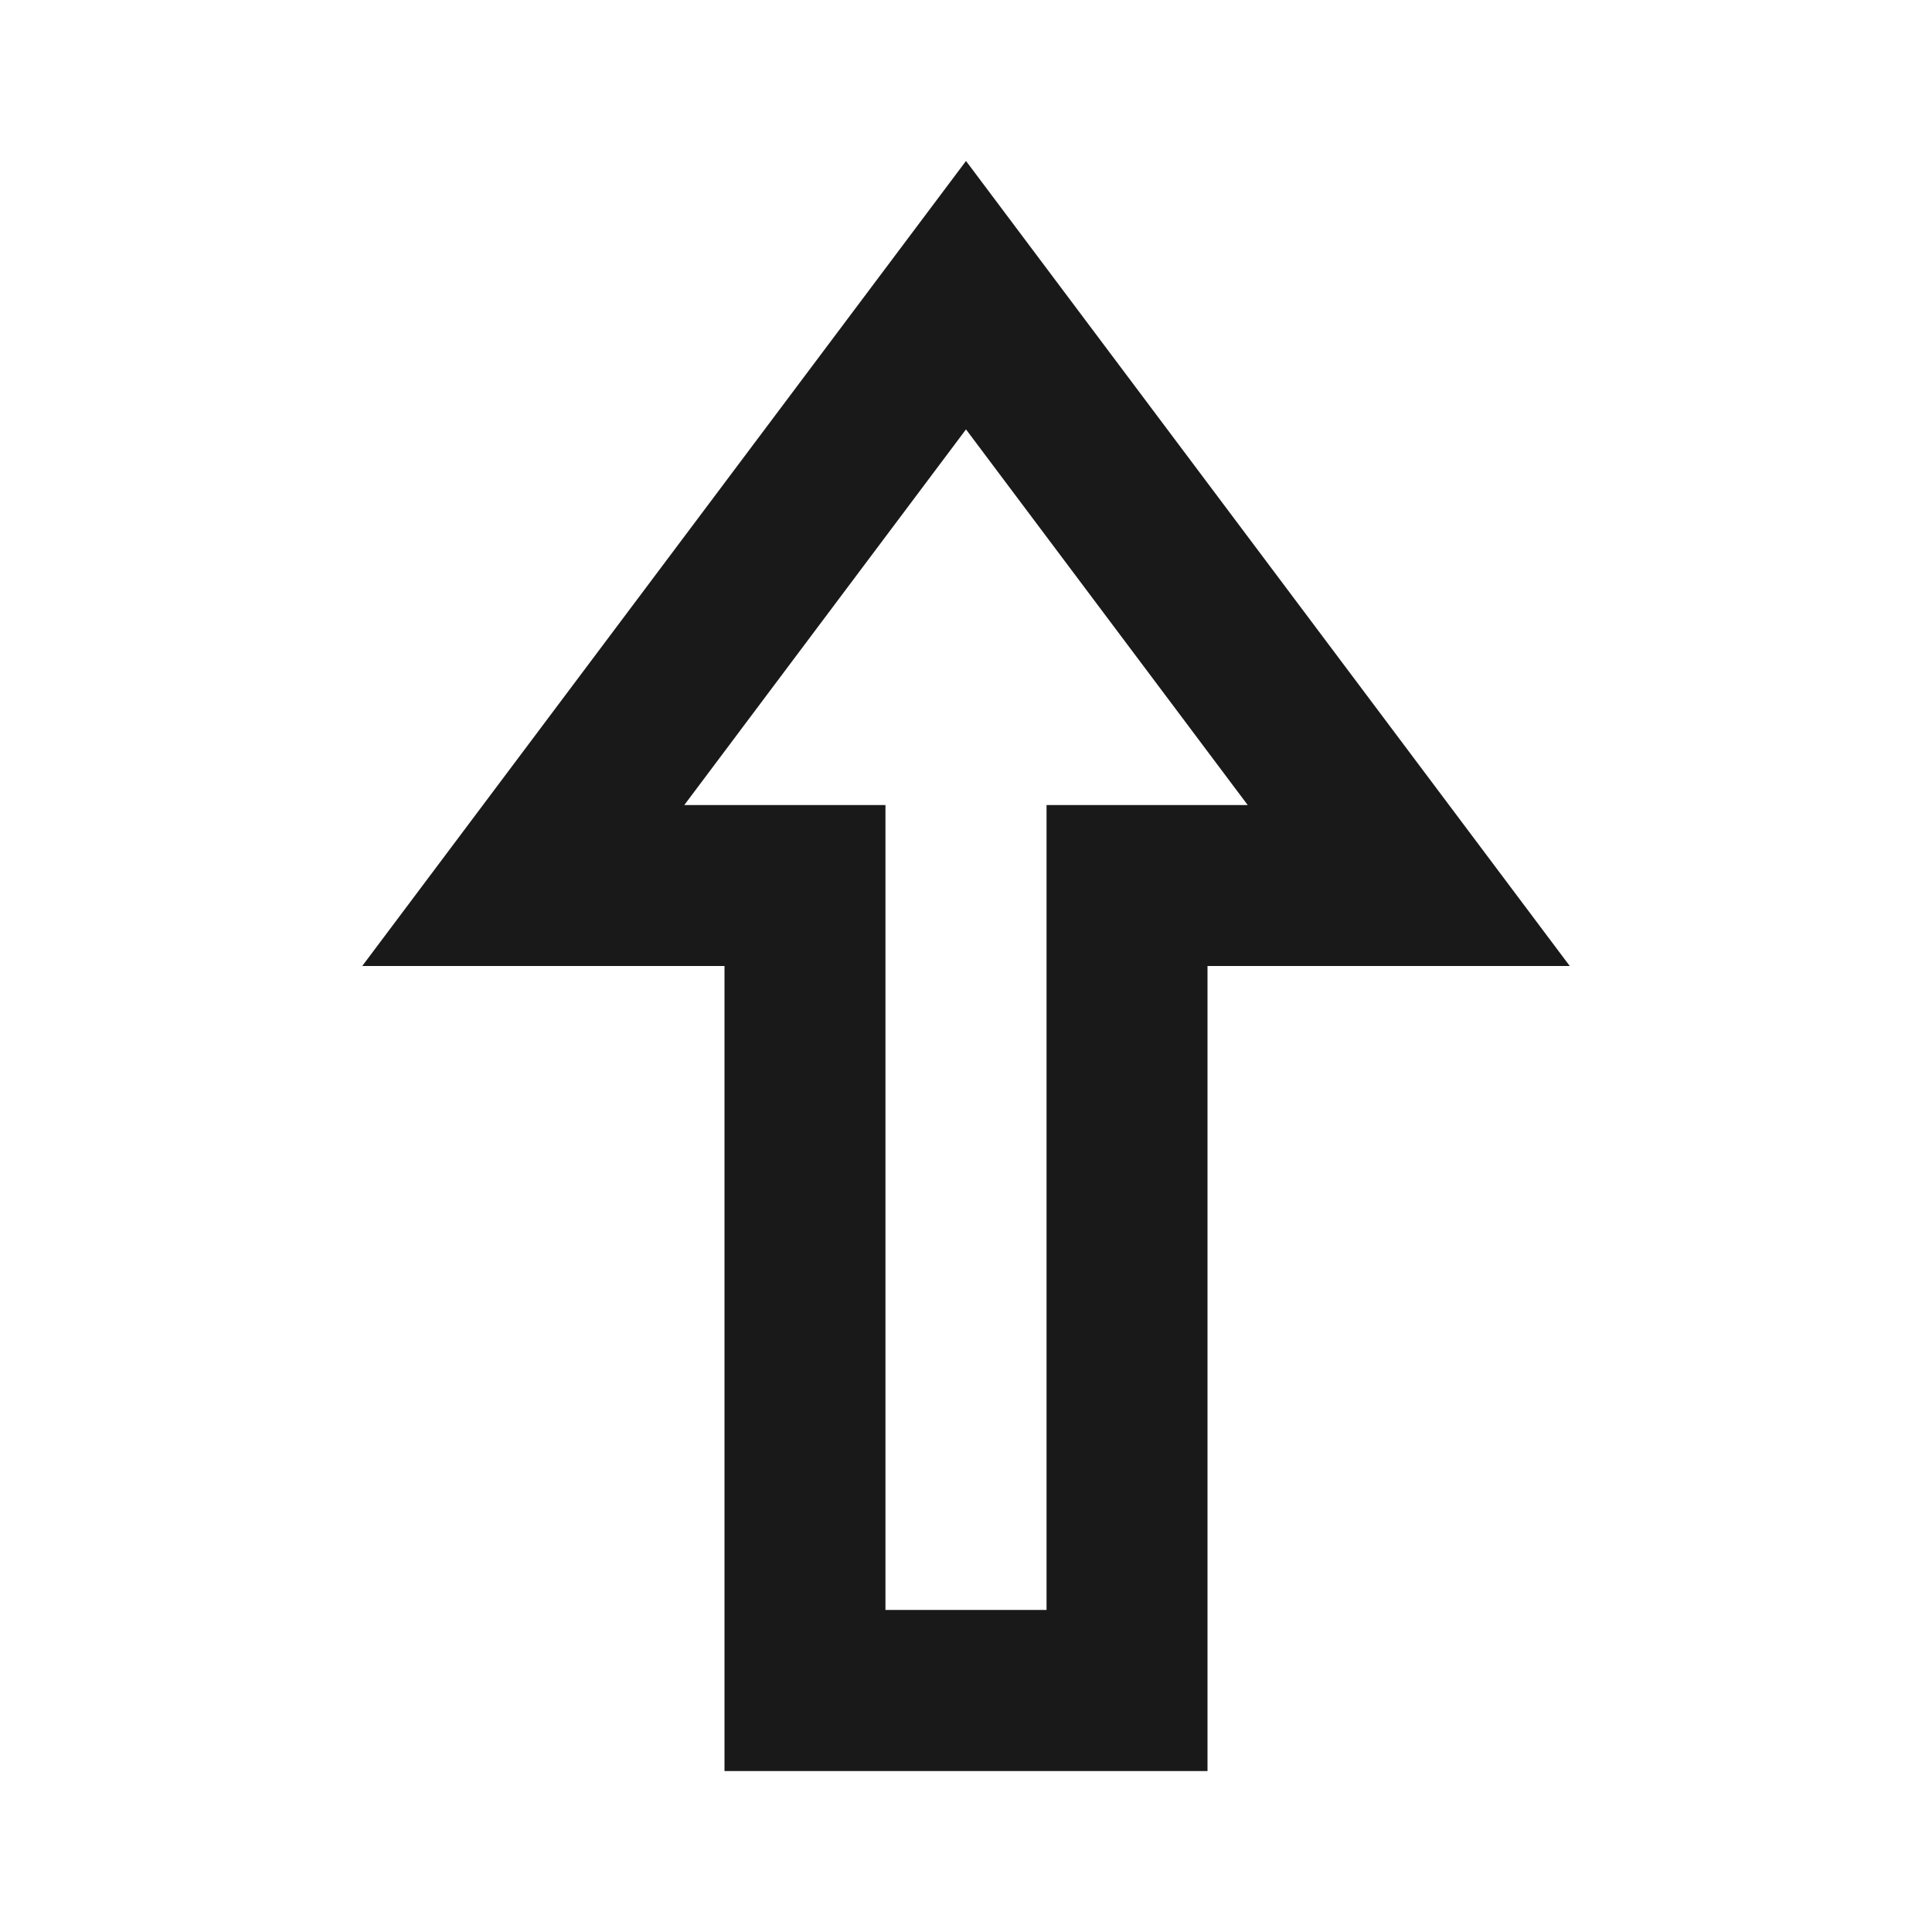
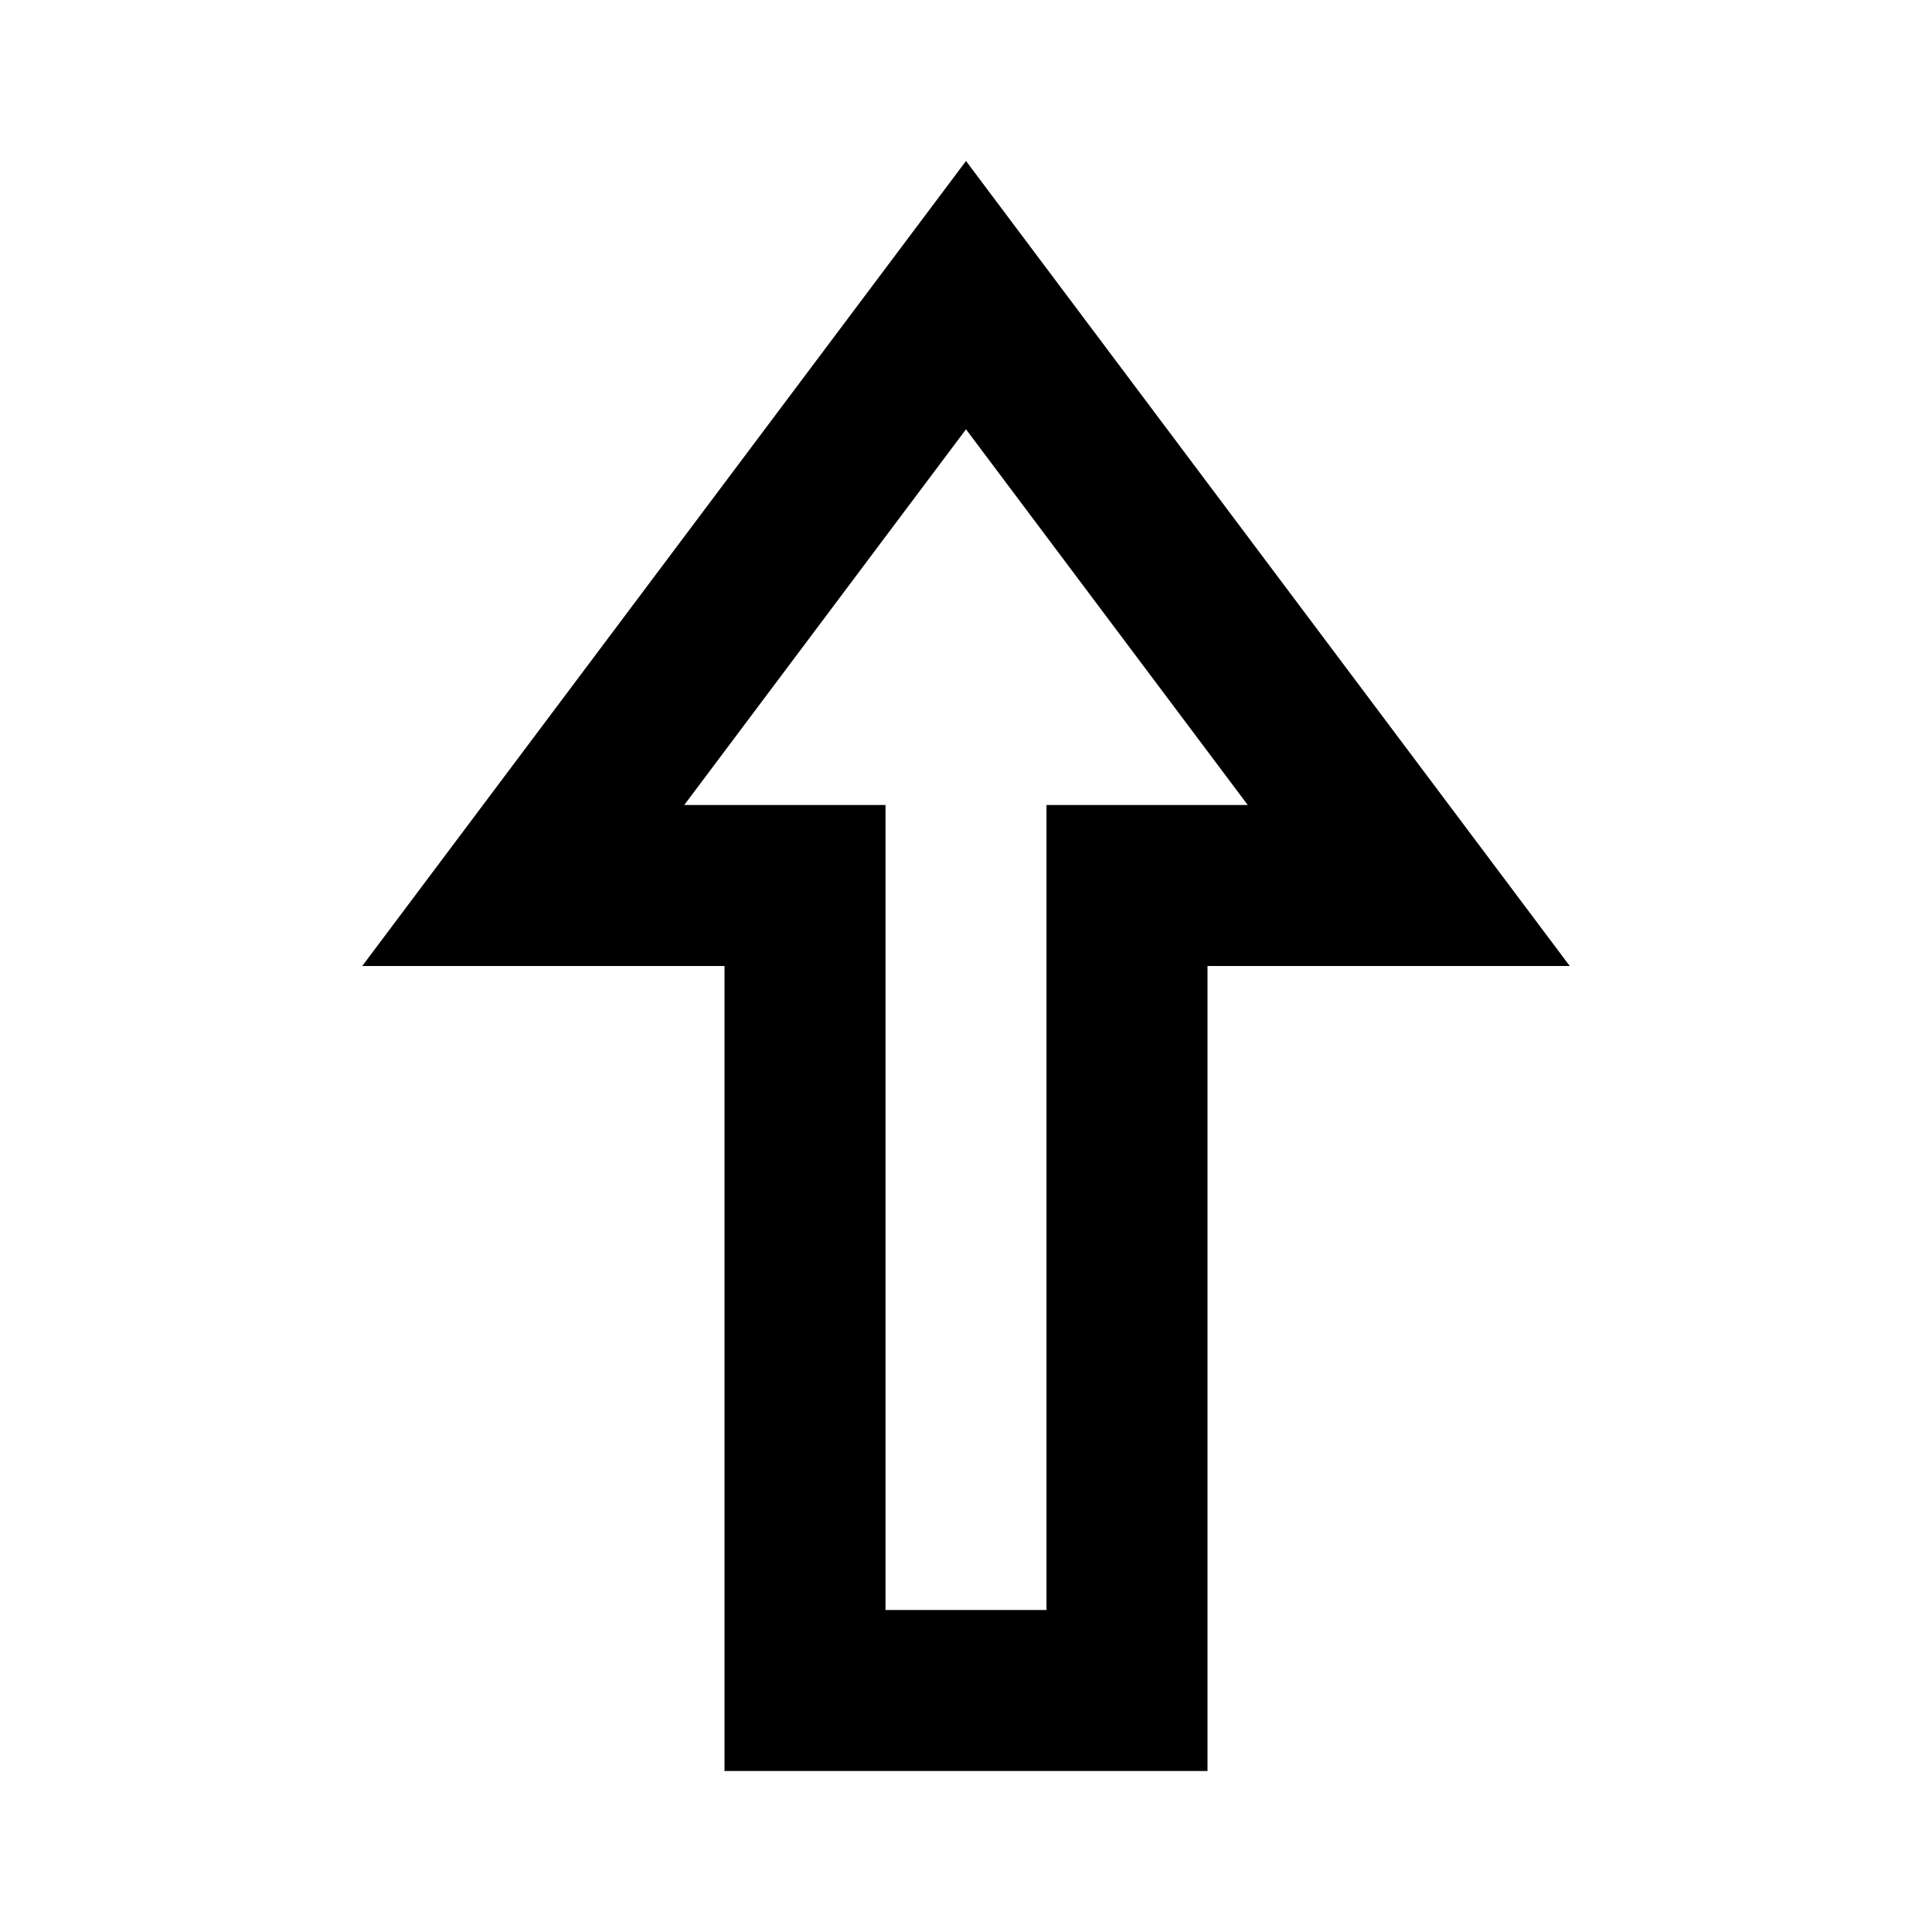
- <svg xmlns="http://www.w3.org/2000/svg" width="16" height="16" viewBox="0 0 16 16" fill="none">
-   <path d="M6 8V14.667H10V8H13L8 1.333L3 8H6ZM5.667 6.667L8 3.556L10.333 6.667H8.667V13.333H7.333V6.667H5.667Z" fill="black" fill-opacity="0.9" />
+ <svg xmlns="http://www.w3.org/2000/svg" width="24" height="24" viewBox="0 0 24 24" fill="none">
+   <path d="M9 12V22H15V12H19.5L12 2L4.5 12H9ZM8.5 10L12 5.333L15.5 10H13V20H11V10H8.5Z" fill="black" />
</svg>
